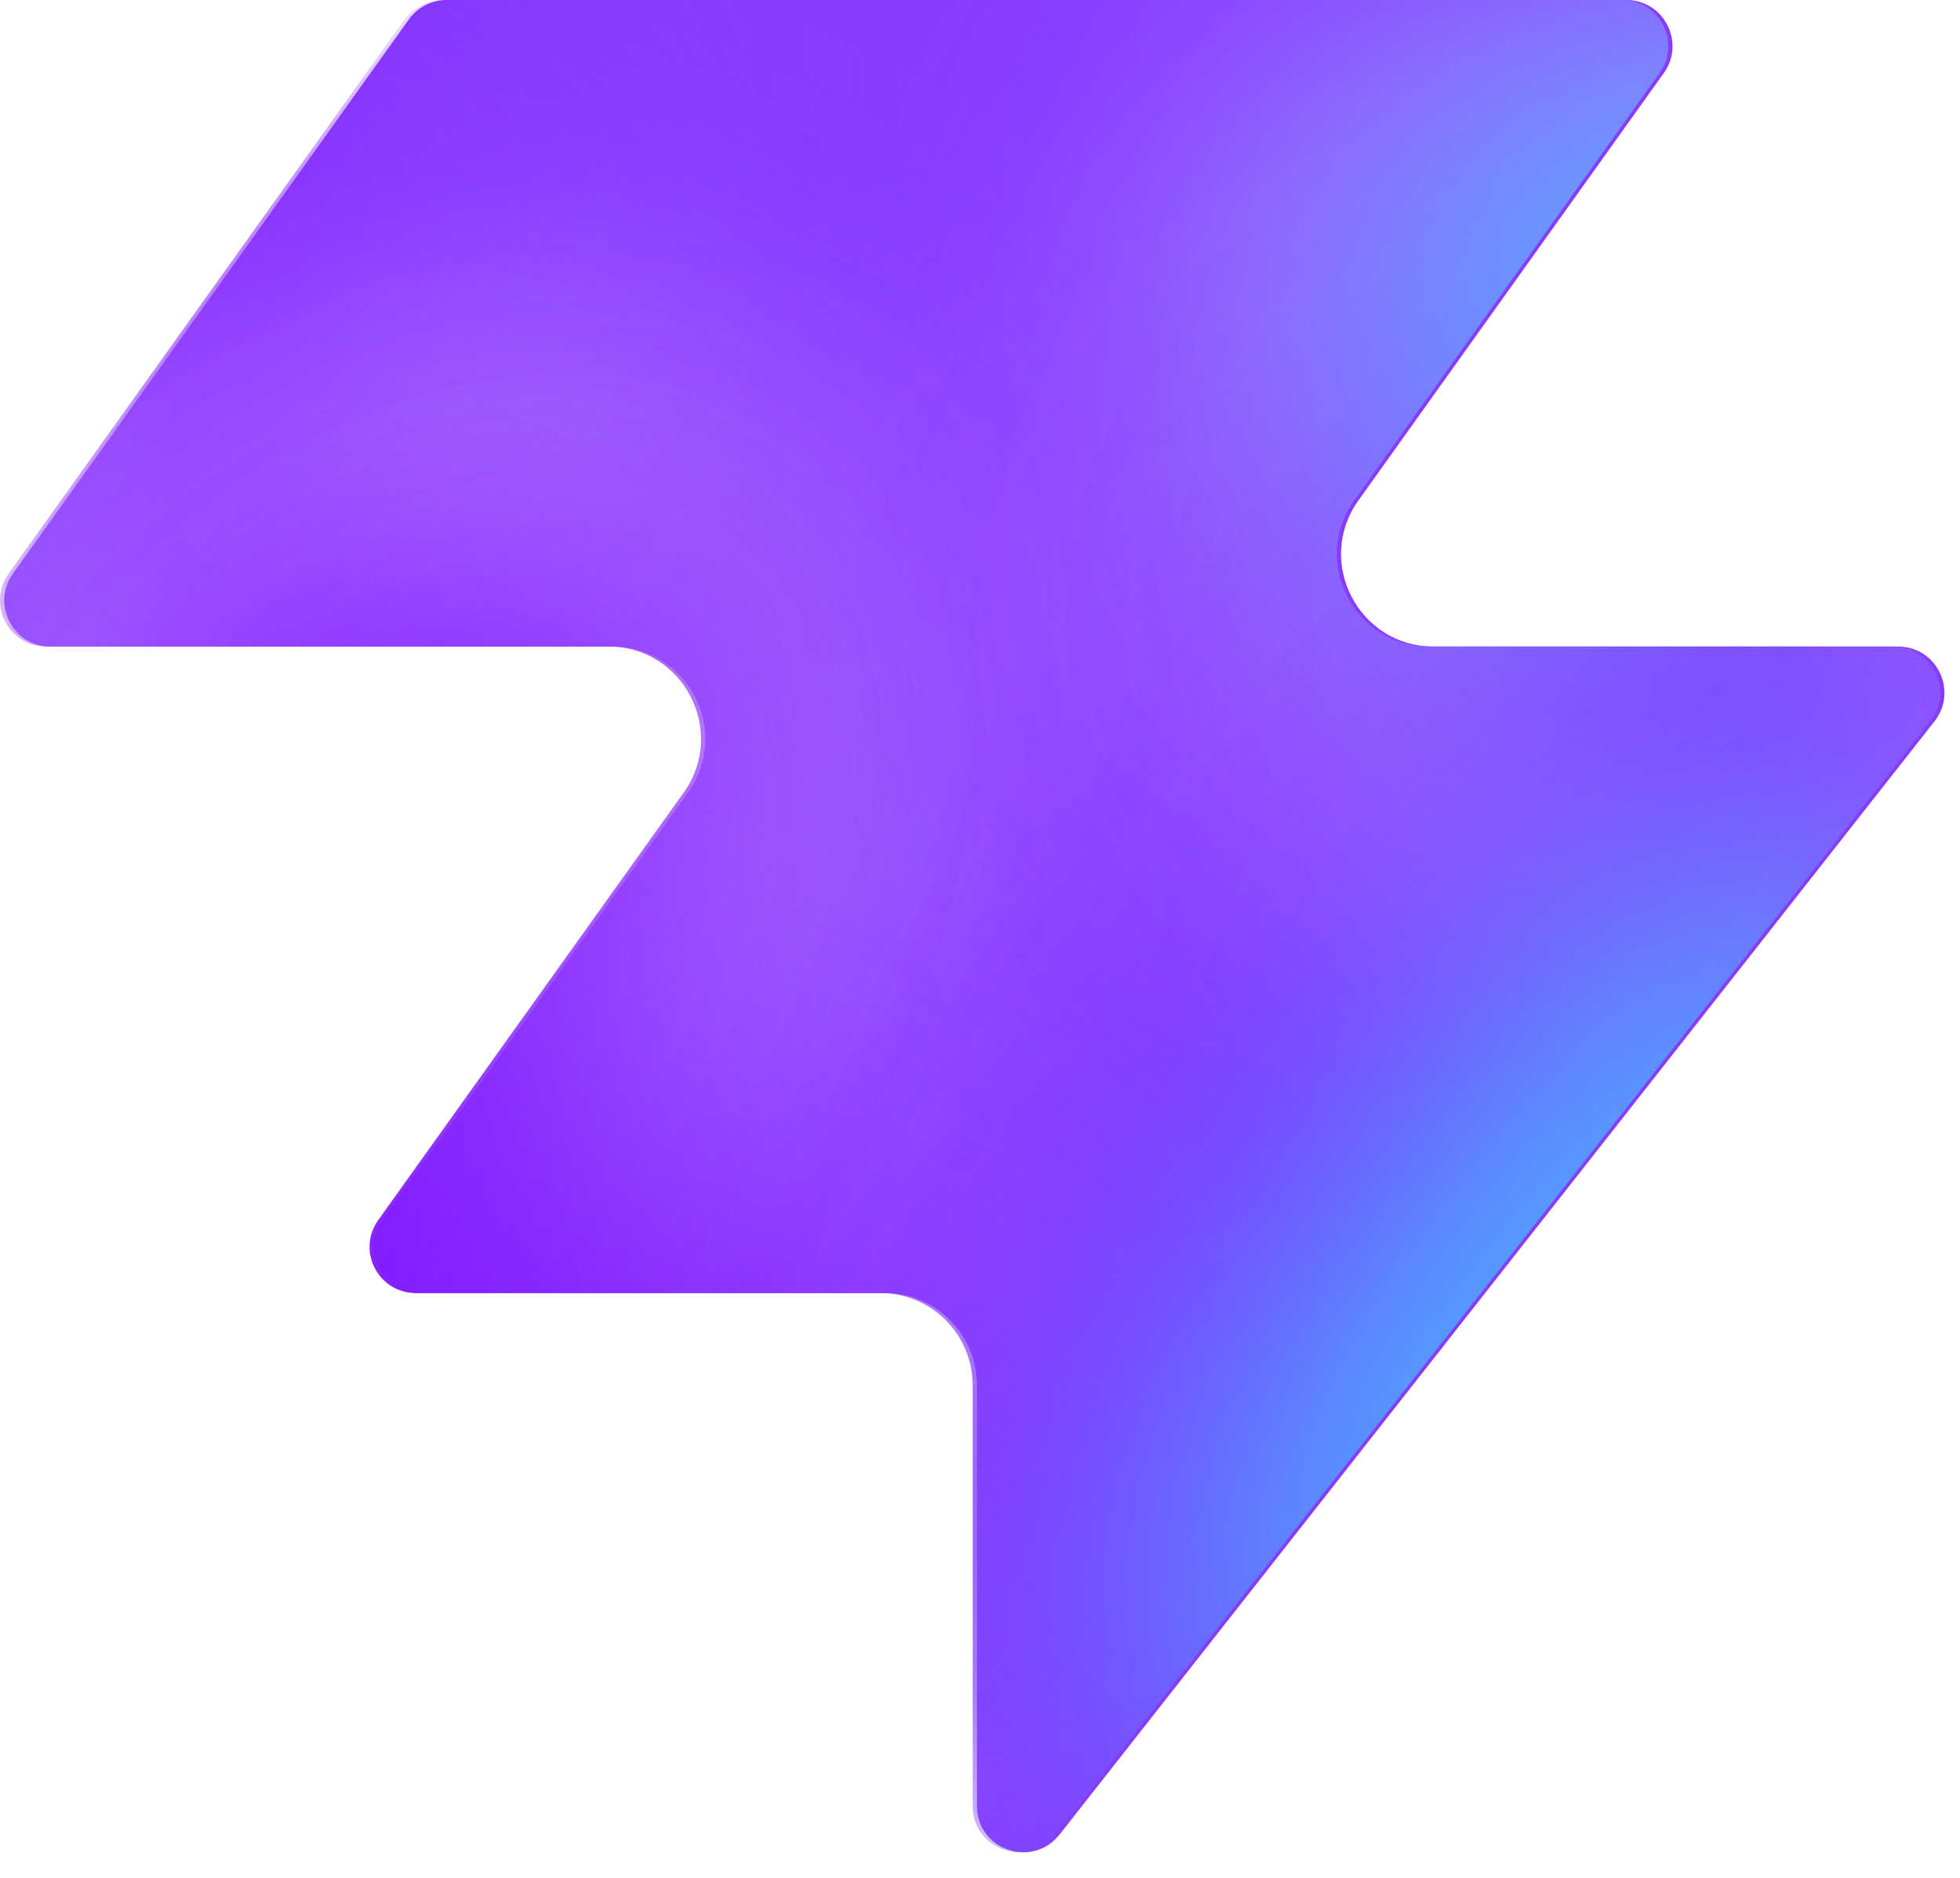
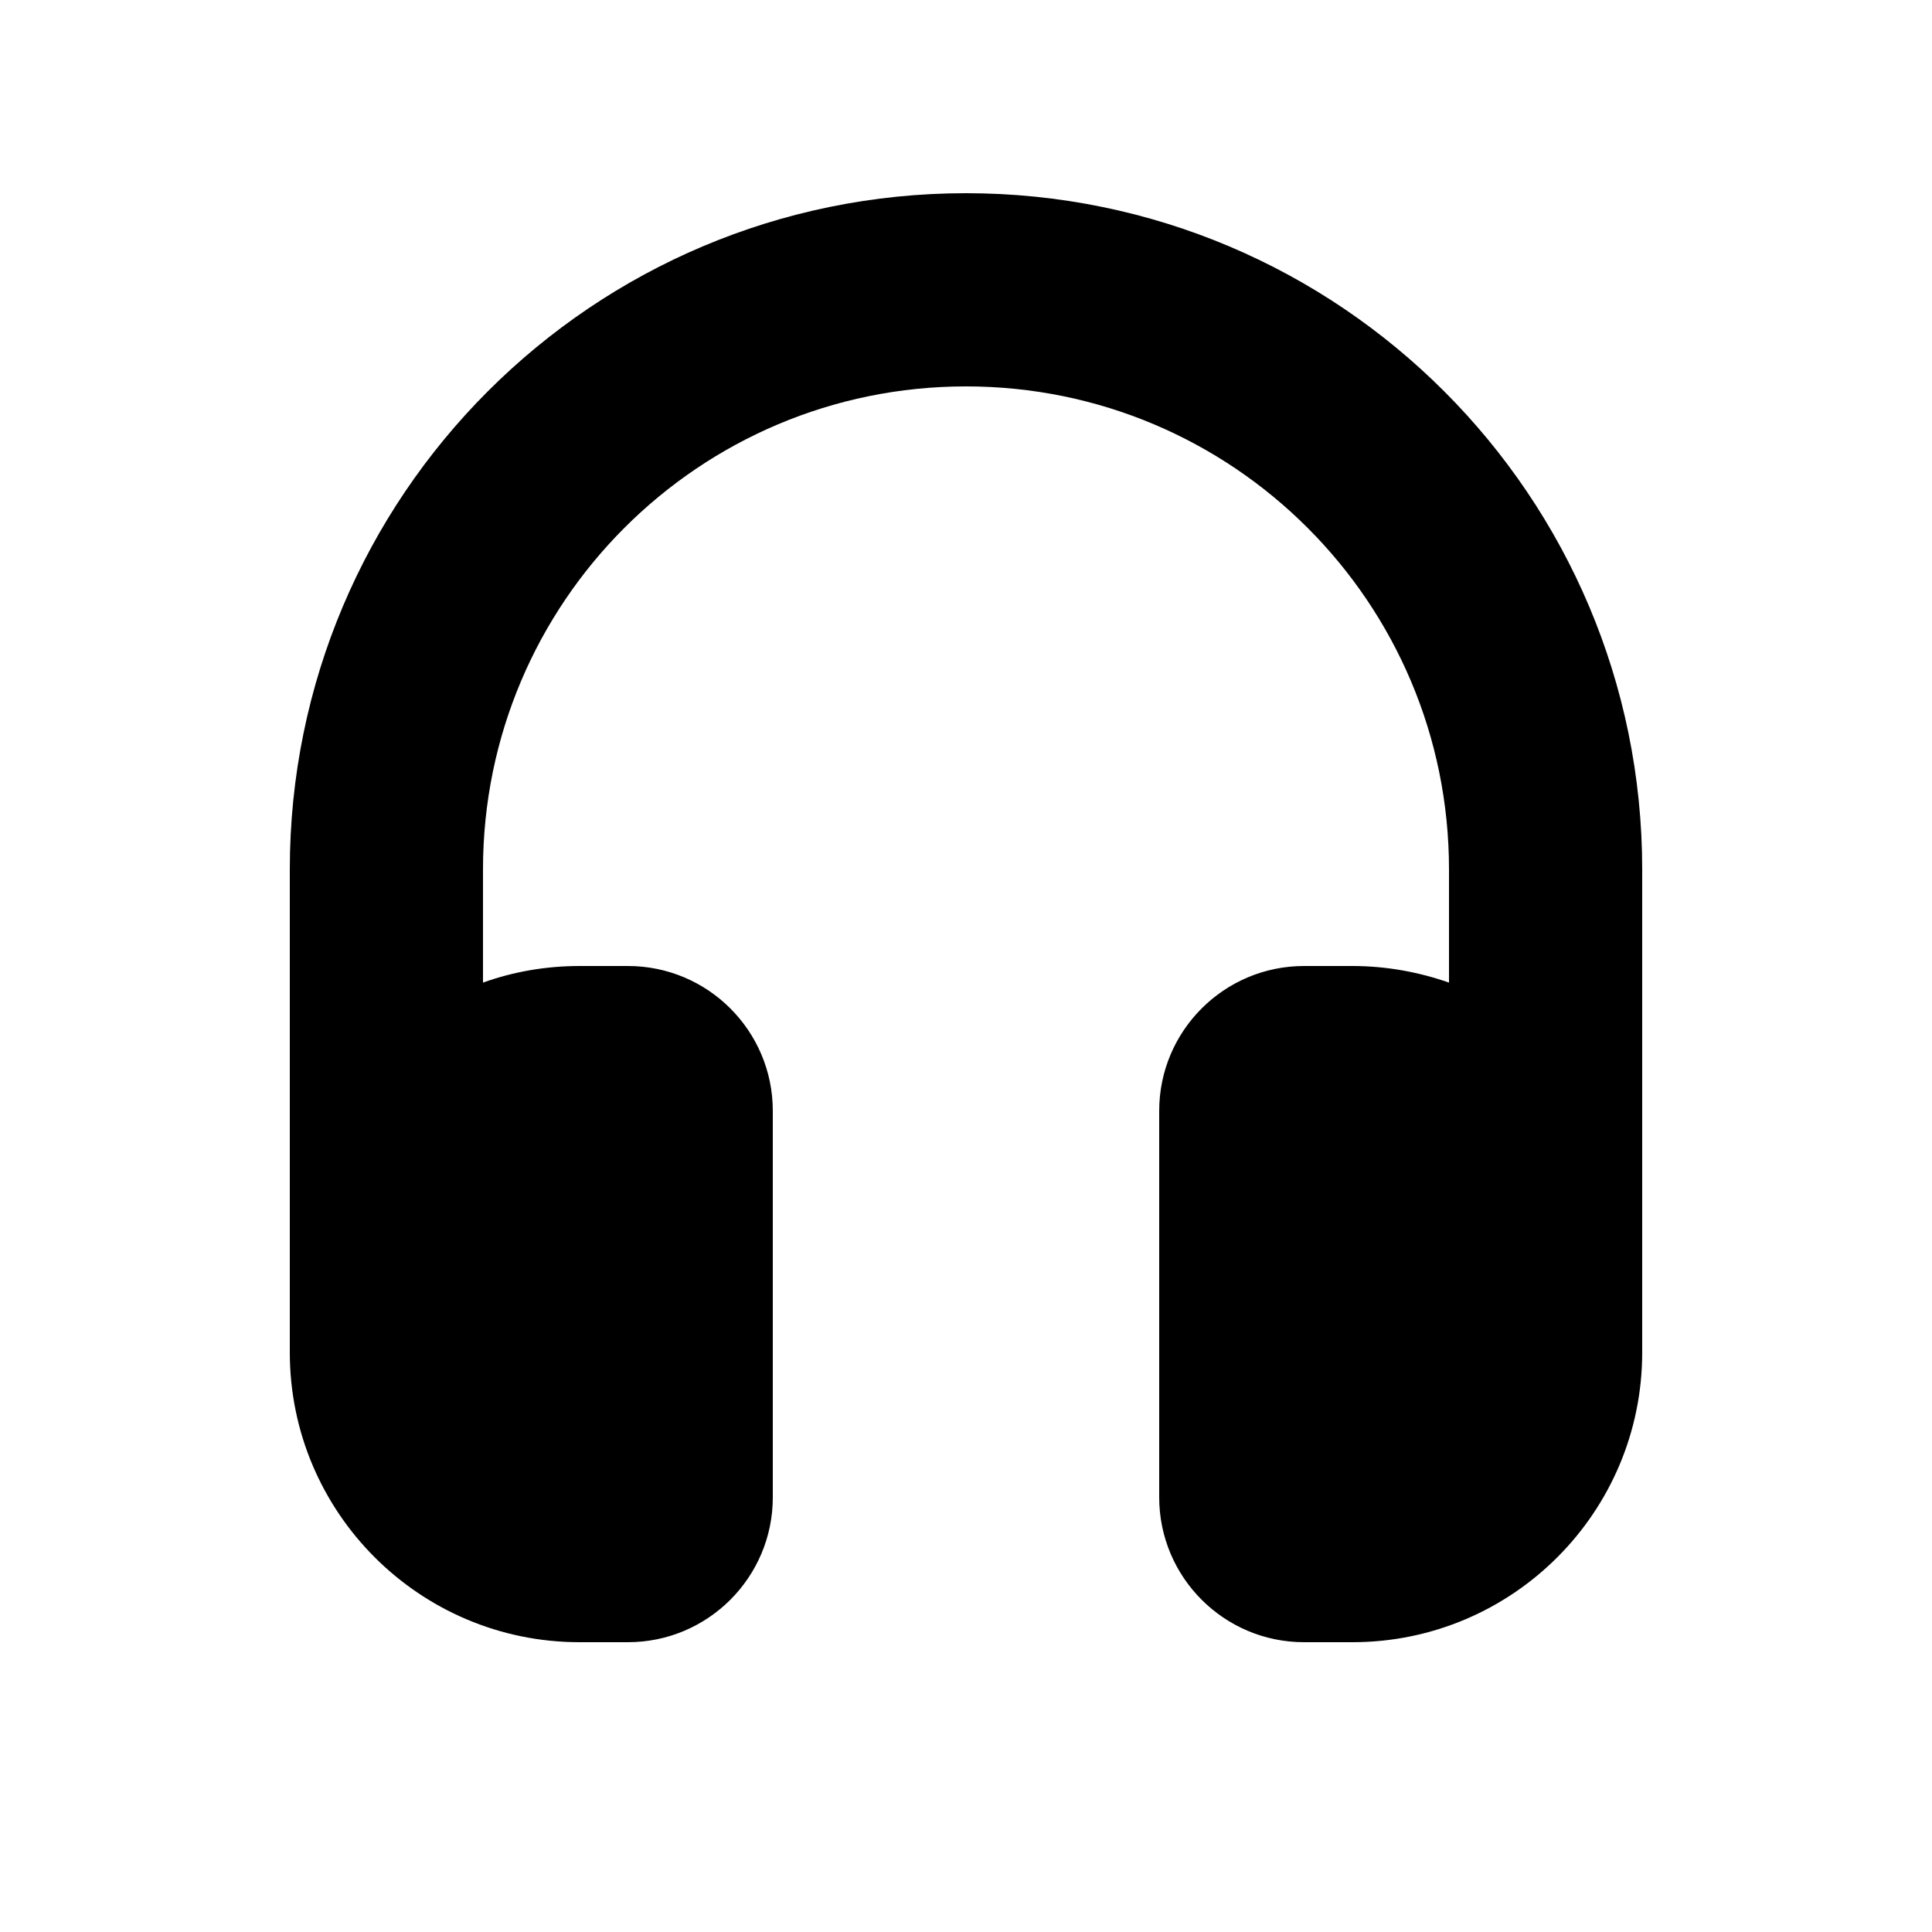
- <svg xmlns="http://www.w3.org/2000/svg" width="48" height="46" fill="none" viewBox="0 0 48 46">
-   <path fill="#863bff" d="M25.946 44.938c-.664.845-2.021.375-2.021-.698V33.937a2.26 2.26 0 0 0-2.262-2.262H10.287c-.92 0-1.456-1.04-.92-1.788l7.48-10.471c1.07-1.497 0-3.578-1.842-3.578H1.237c-.92 0-1.456-1.04-.92-1.788L10.013.474c.214-.297.556-.474.92-.474h28.894c.92 0 1.456 1.04.92 1.788l-7.48 10.471c-1.07 1.498 0 3.579 1.842 3.579h11.377c.943 0 1.473 1.088.89 1.83L25.947 44.94z" style="fill:#863bff;fill:color(display-p3 .525 .23 1);fill-opacity:1" />
-   <mask id="a" width="48" height="46" x="0" y="0" maskUnits="userSpaceOnUse" style="mask-type:alpha">
-     <path fill="#000" d="M25.842 44.938c-.664.844-2.021.375-2.021-.698V33.937a2.26 2.26 0 0 0-2.262-2.262H10.183c-.92 0-1.456-1.04-.92-1.788l7.48-10.471c1.07-1.498 0-3.579-1.842-3.579H1.133c-.92 0-1.456-1.04-.92-1.787L9.91.473c.214-.297.556-.474.92-.474h28.894c.92 0 1.456 1.04.92 1.788l-7.48 10.471c-1.07 1.498 0 3.578 1.842 3.578h11.377c.943 0 1.473 1.088.89 1.832L25.843 44.94z" style="fill:#000;fill-opacity:1" />
-   </mask>
-   <g mask="url(#a)">
-     <g filter="url(#b)">
-       <ellipse cx="5.508" cy="14.704" fill="#ede6ff" rx="5.508" ry="14.704" style="fill:#ede6ff;fill:color(display-p3 .927 .903 1);fill-opacity:1" transform="matrix(.00324 1 1 -.00324 -4.47 31.516)" />
-     </g>
-     <g filter="url(#c)">
-       <ellipse cx="10.399" cy="29.851" fill="#ede6ff" rx="10.399" ry="29.851" style="fill:#ede6ff;fill:color(display-p3 .927 .903 1);fill-opacity:1" transform="matrix(.00324 1 1 -.00324 -39.328 7.883)" />
-     </g>
-     <g filter="url(#d)">
-       <ellipse cx="5.508" cy="30.487" fill="#7e14ff" rx="5.508" ry="30.487" style="fill:#7e14ff;fill:color(display-p3 .492 .077 1);fill-opacity:1" transform="rotate(89.814 -25.913 -14.639)scale(1 -1)" />
-     </g>
-     <g filter="url(#e)">
-       <ellipse cx="5.508" cy="30.599" fill="#7e14ff" rx="5.508" ry="30.599" style="fill:#7e14ff;fill:color(display-p3 .492 .077 1);fill-opacity:1" transform="rotate(89.814 -32.644 -3.334)scale(1 -1)" />
-     </g>
-     <g filter="url(#f)">
-       <ellipse cx="5.508" cy="30.599" fill="#7e14ff" rx="5.508" ry="30.599" style="fill:#7e14ff;fill:color(display-p3 .492 .077 1);fill-opacity:1" transform="matrix(.00324 1 1 -.00324 -34.34 30.47)" />
-     </g>
-     <g filter="url(#g)">
-       <ellipse cx="14.072" cy="22.078" fill="#ede6ff" rx="14.072" ry="22.078" style="fill:#ede6ff;fill:color(display-p3 .927 .903 1);fill-opacity:1" transform="rotate(93.35 24.506 48.493)scale(-1 1)" />
-     </g>
-     <g filter="url(#h)">
-       <ellipse cx="3.47" cy="21.501" fill="#7e14ff" rx="3.47" ry="21.501" style="fill:#7e14ff;fill:color(display-p3 .492 .077 1);fill-opacity:1" transform="rotate(89.009 28.708 47.59)scale(-1 1)" />
-     </g>
-     <g filter="url(#i)">
-       <ellipse cx="3.47" cy="21.501" fill="#7e14ff" rx="3.47" ry="21.501" style="fill:#7e14ff;fill:color(display-p3 .492 .077 1);fill-opacity:1" transform="rotate(89.009 28.708 47.59)scale(-1 1)" />
-     </g>
-     <g filter="url(#j)">
-       <ellipse cx=".387" cy="8.972" fill="#7e14ff" rx="4.407" ry="29.108" style="fill:#7e14ff;fill:color(display-p3 .492 .077 1);fill-opacity:1" transform="rotate(39.51 .387 8.972)" />
-     </g>
-     <g filter="url(#k)">
-       <ellipse cx="47.523" cy="-6.092" fill="#7e14ff" rx="4.407" ry="29.108" style="fill:#7e14ff;fill:color(display-p3 .492 .077 1);fill-opacity:1" transform="rotate(37.892 47.523 -6.092)" />
-     </g>
-     <g filter="url(#l)">
-       <ellipse cx="41.412" cy="6.333" fill="#47bfff" rx="5.971" ry="9.665" style="fill:#47bfff;fill:color(display-p3 .28 .748 1);fill-opacity:1" transform="rotate(37.892 41.412 6.333)" />
-     </g>
-     <g filter="url(#m)">
-       <ellipse cx="-1.879" cy="38.332" fill="#7e14ff" rx="4.407" ry="29.108" style="fill:#7e14ff;fill:color(display-p3 .492 .077 1);fill-opacity:1" transform="rotate(37.892 -1.88 38.332)" />
-     </g>
-     <g filter="url(#n)">
-       <ellipse cx="-1.879" cy="38.332" fill="#7e14ff" rx="4.407" ry="29.108" style="fill:#7e14ff;fill:color(display-p3 .492 .077 1);fill-opacity:1" transform="rotate(37.892 -1.88 38.332)" />
-     </g>
-     <g filter="url(#o)">
-       <ellipse cx="35.651" cy="29.907" fill="#7e14ff" rx="4.407" ry="29.108" style="fill:#7e14ff;fill:color(display-p3 .492 .077 1);fill-opacity:1" transform="rotate(37.892 35.651 29.907)" />
-     </g>
-     <g filter="url(#p)">
-       <ellipse cx="38.418" cy="32.4" fill="#47bfff" rx="5.971" ry="15.297" style="fill:#47bfff;fill:color(display-p3 .28 .748 1);fill-opacity:1" transform="rotate(37.892 38.418 32.4)" />
-     </g>
-   </g>
-   <defs>
-     <filter id="b" width="60.045" height="41.654" x="-19.77" y="16.149" color-interpolation-filters="sRGB" filterUnits="userSpaceOnUse">
-       <feFlood flood-opacity="0" result="BackgroundImageFix" />
-       <feBlend in="SourceGraphic" in2="BackgroundImageFix" result="shape" />
-       <feGaussianBlur result="effect1_foregroundBlur_2002_17158" stdDeviation="7.659" />
-     </filter>
-     <filter id="c" width="90.34" height="51.437" x="-54.613" y="-7.533" color-interpolation-filters="sRGB" filterUnits="userSpaceOnUse">
-       <feFlood flood-opacity="0" result="BackgroundImageFix" />
-       <feBlend in="SourceGraphic" in2="BackgroundImageFix" result="shape" />
-       <feGaussianBlur result="effect1_foregroundBlur_2002_17158" stdDeviation="7.659" />
-     </filter>
-     <filter id="d" width="79.355" height="29.4" x="-49.64" y="2.03" color-interpolation-filters="sRGB" filterUnits="userSpaceOnUse">
-       <feFlood flood-opacity="0" result="BackgroundImageFix" />
-       <feBlend in="SourceGraphic" in2="BackgroundImageFix" result="shape" />
-       <feGaussianBlur result="effect1_foregroundBlur_2002_17158" stdDeviation="4.596" />
-     </filter>
-     <filter id="e" width="79.579" height="29.4" x="-45.045" y="20.029" color-interpolation-filters="sRGB" filterUnits="userSpaceOnUse">
-       <feFlood flood-opacity="0" result="BackgroundImageFix" />
-       <feBlend in="SourceGraphic" in2="BackgroundImageFix" result="shape" />
-       <feGaussianBlur result="effect1_foregroundBlur_2002_17158" stdDeviation="4.596" />
-     </filter>
-     <filter id="f" width="79.579" height="29.4" x="-43.513" y="21.178" color-interpolation-filters="sRGB" filterUnits="userSpaceOnUse">
-       <feFlood flood-opacity="0" result="BackgroundImageFix" />
-       <feBlend in="SourceGraphic" in2="BackgroundImageFix" result="shape" />
-       <feGaussianBlur result="effect1_foregroundBlur_2002_17158" stdDeviation="4.596" />
-     </filter>
-     <filter id="g" width="74.749" height="58.852" x="15.756" y="-17.901" color-interpolation-filters="sRGB" filterUnits="userSpaceOnUse">
-       <feFlood flood-opacity="0" result="BackgroundImageFix" />
-       <feBlend in="SourceGraphic" in2="BackgroundImageFix" result="shape" />
-       <feGaussianBlur result="effect1_foregroundBlur_2002_17158" stdDeviation="7.659" />
-     </filter>
-     <filter id="h" width="61.377" height="25.362" x="23.548" y="2.284" color-interpolation-filters="sRGB" filterUnits="userSpaceOnUse">
-       <feFlood flood-opacity="0" result="BackgroundImageFix" />
-       <feBlend in="SourceGraphic" in2="BackgroundImageFix" result="shape" />
-       <feGaussianBlur result="effect1_foregroundBlur_2002_17158" stdDeviation="4.596" />
-     </filter>
-     <filter id="i" width="61.377" height="25.362" x="23.548" y="2.284" color-interpolation-filters="sRGB" filterUnits="userSpaceOnUse">
-       <feFlood flood-opacity="0" result="BackgroundImageFix" />
-       <feBlend in="SourceGraphic" in2="BackgroundImageFix" result="shape" />
-       <feGaussianBlur result="effect1_foregroundBlur_2002_17158" stdDeviation="4.596" />
-     </filter>
-     <filter id="j" width="56.045" height="63.649" x="-27.636" y="-22.853" color-interpolation-filters="sRGB" filterUnits="userSpaceOnUse">
-       <feFlood flood-opacity="0" result="BackgroundImageFix" />
-       <feBlend in="SourceGraphic" in2="BackgroundImageFix" result="shape" />
-       <feGaussianBlur result="effect1_foregroundBlur_2002_17158" stdDeviation="4.596" />
-     </filter>
-     <filter id="k" width="54.814" height="64.646" x="20.116" y="-38.415" color-interpolation-filters="sRGB" filterUnits="userSpaceOnUse">
-       <feFlood flood-opacity="0" result="BackgroundImageFix" />
-       <feBlend in="SourceGraphic" in2="BackgroundImageFix" result="shape" />
-       <feGaussianBlur result="effect1_foregroundBlur_2002_17158" stdDeviation="4.596" />
-     </filter>
-     <filter id="l" width="33.541" height="35.313" x="24.641" y="-11.323" color-interpolation-filters="sRGB" filterUnits="userSpaceOnUse">
-       <feFlood flood-opacity="0" result="BackgroundImageFix" />
-       <feBlend in="SourceGraphic" in2="BackgroundImageFix" result="shape" />
-       <feGaussianBlur result="effect1_foregroundBlur_2002_17158" stdDeviation="4.596" />
-     </filter>
-     <filter id="m" width="54.814" height="64.646" x="-29.286" y="6.009" color-interpolation-filters="sRGB" filterUnits="userSpaceOnUse">
-       <feFlood flood-opacity="0" result="BackgroundImageFix" />
-       <feBlend in="SourceGraphic" in2="BackgroundImageFix" result="shape" />
-       <feGaussianBlur result="effect1_foregroundBlur_2002_17158" stdDeviation="4.596" />
-     </filter>
-     <filter id="n" width="54.814" height="64.646" x="-29.286" y="6.009" color-interpolation-filters="sRGB" filterUnits="userSpaceOnUse">
-       <feFlood flood-opacity="0" result="BackgroundImageFix" />
-       <feBlend in="SourceGraphic" in2="BackgroundImageFix" result="shape" />
-       <feGaussianBlur result="effect1_foregroundBlur_2002_17158" stdDeviation="4.596" />
-     </filter>
-     <filter id="o" width="54.814" height="64.646" x="8.244" y="-2.416" color-interpolation-filters="sRGB" filterUnits="userSpaceOnUse">
-       <feFlood flood-opacity="0" result="BackgroundImageFix" />
-       <feBlend in="SourceGraphic" in2="BackgroundImageFix" result="shape" />
-       <feGaussianBlur result="effect1_foregroundBlur_2002_17158" stdDeviation="4.596" />
-     </filter>
-     <filter id="p" width="39.409" height="43.623" x="18.713" y="10.588" color-interpolation-filters="sRGB" filterUnits="userSpaceOnUse">
-       <feFlood flood-opacity="0" result="BackgroundImageFix" />
-       <feBlend in="SourceGraphic" in2="BackgroundImageFix" result="shape" />
-       <feGaussianBlur result="effect1_foregroundBlur_2002_17158" stdDeviation="4.596" />
-     </filter>
-   </defs>
+ <svg xmlns="http://www.w3.org/2000/svg" viewBox="0 0 640 640">
+   <path d="M160 288C160 199.6 231.6 128 320 128C408.4 128 480 199.6 480 288L480 325.5C470 322 459.2 320 448 320L432 320C405.5 320 384 341.5 384 368L384 496C384 522.5 405.5 544 432 544L448 544C501 544 544 501 544 448L544 288C544 164.3 443.7 64 320 64C196.3 64 96 164.3 96 288L96 448C96 501 139 544 192 544L208 544C234.5 544 256 522.5 256 496L256 368C256 341.5 234.5 320 208 320L192 320C180.8 320 170 321.9 160 325.5L160 288z" />
</svg>
